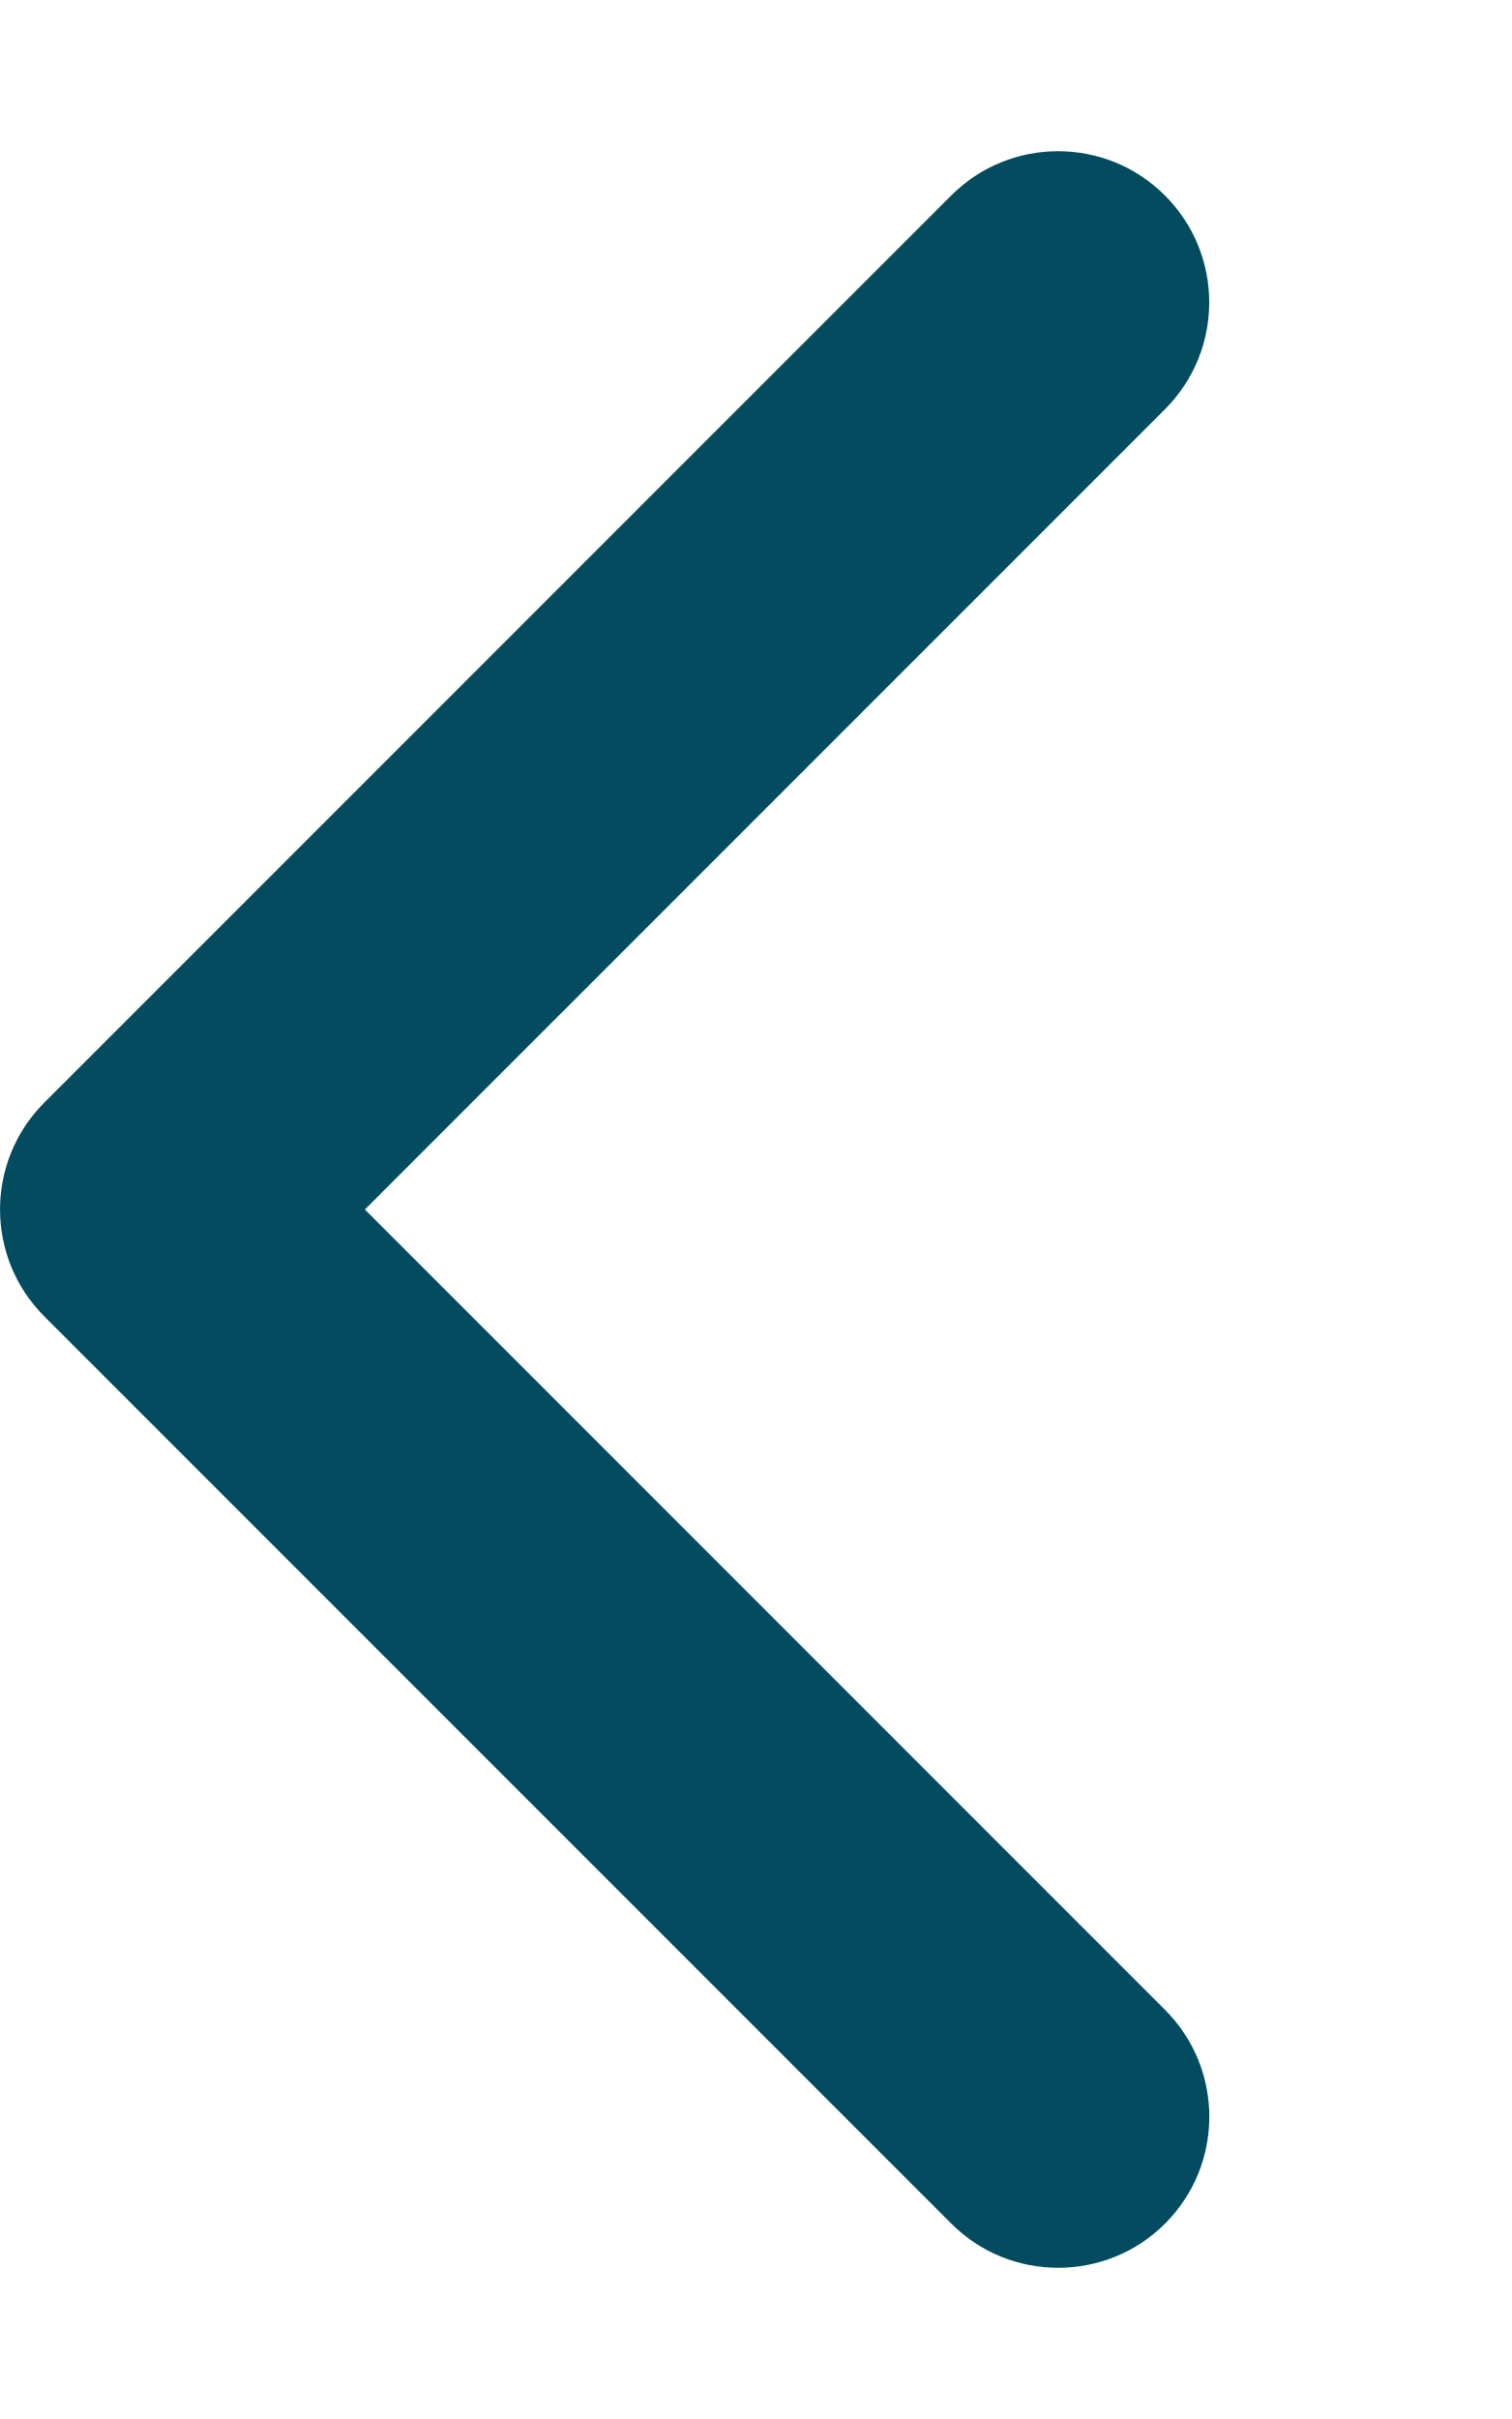
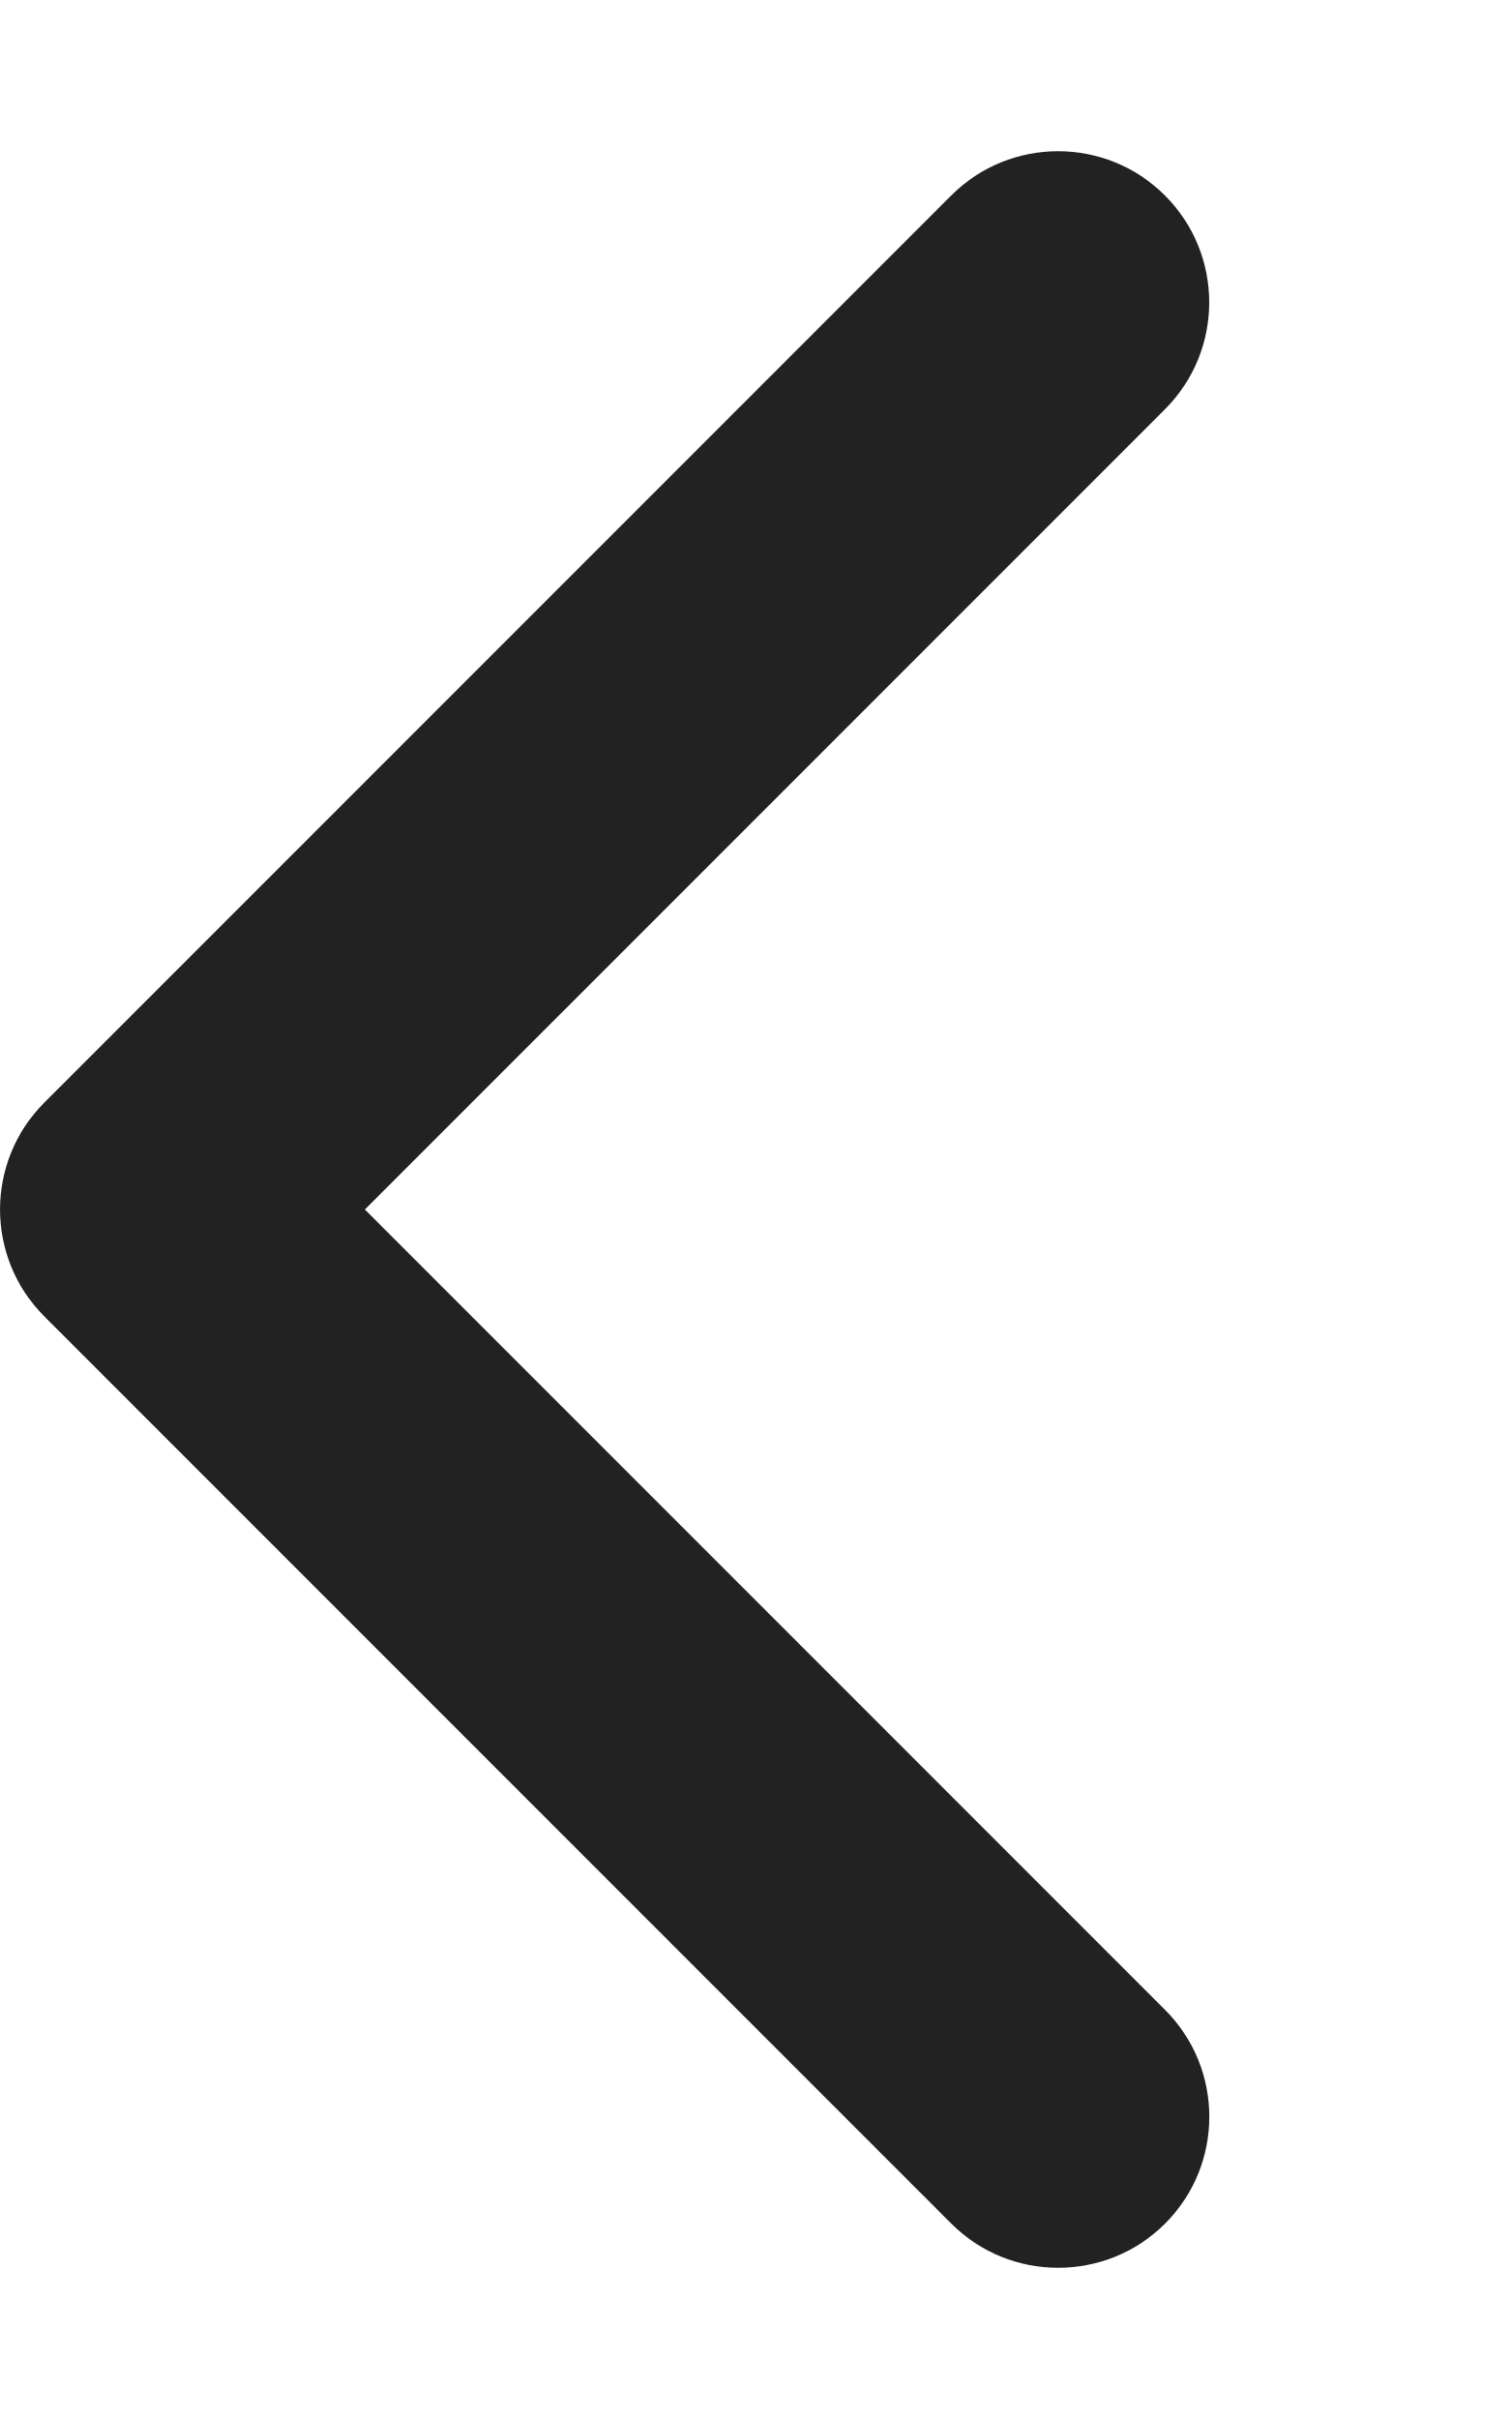
- <svg xmlns="http://www.w3.org/2000/svg" fill="#034c5f" viewBox="0 0 320 512">
+ <svg xmlns="http://www.w3.org/2000/svg" fill="#222222" viewBox="0 0 320 512">
  <path d="M224 480c-8.188 0-16.38-3.125-22.62-9.375l-192-192c-12.5-12.5-12.5-32.75 0-45.25l192-192c12.5-12.5 32.75-12.5 45.25 0s12.5 32.75 0 45.25L77.25 256l169.4 169.4c12.5 12.5 12.5 32.75 0 45.25C240.4 476.9 232.2 480 224 480z" />
</svg>
